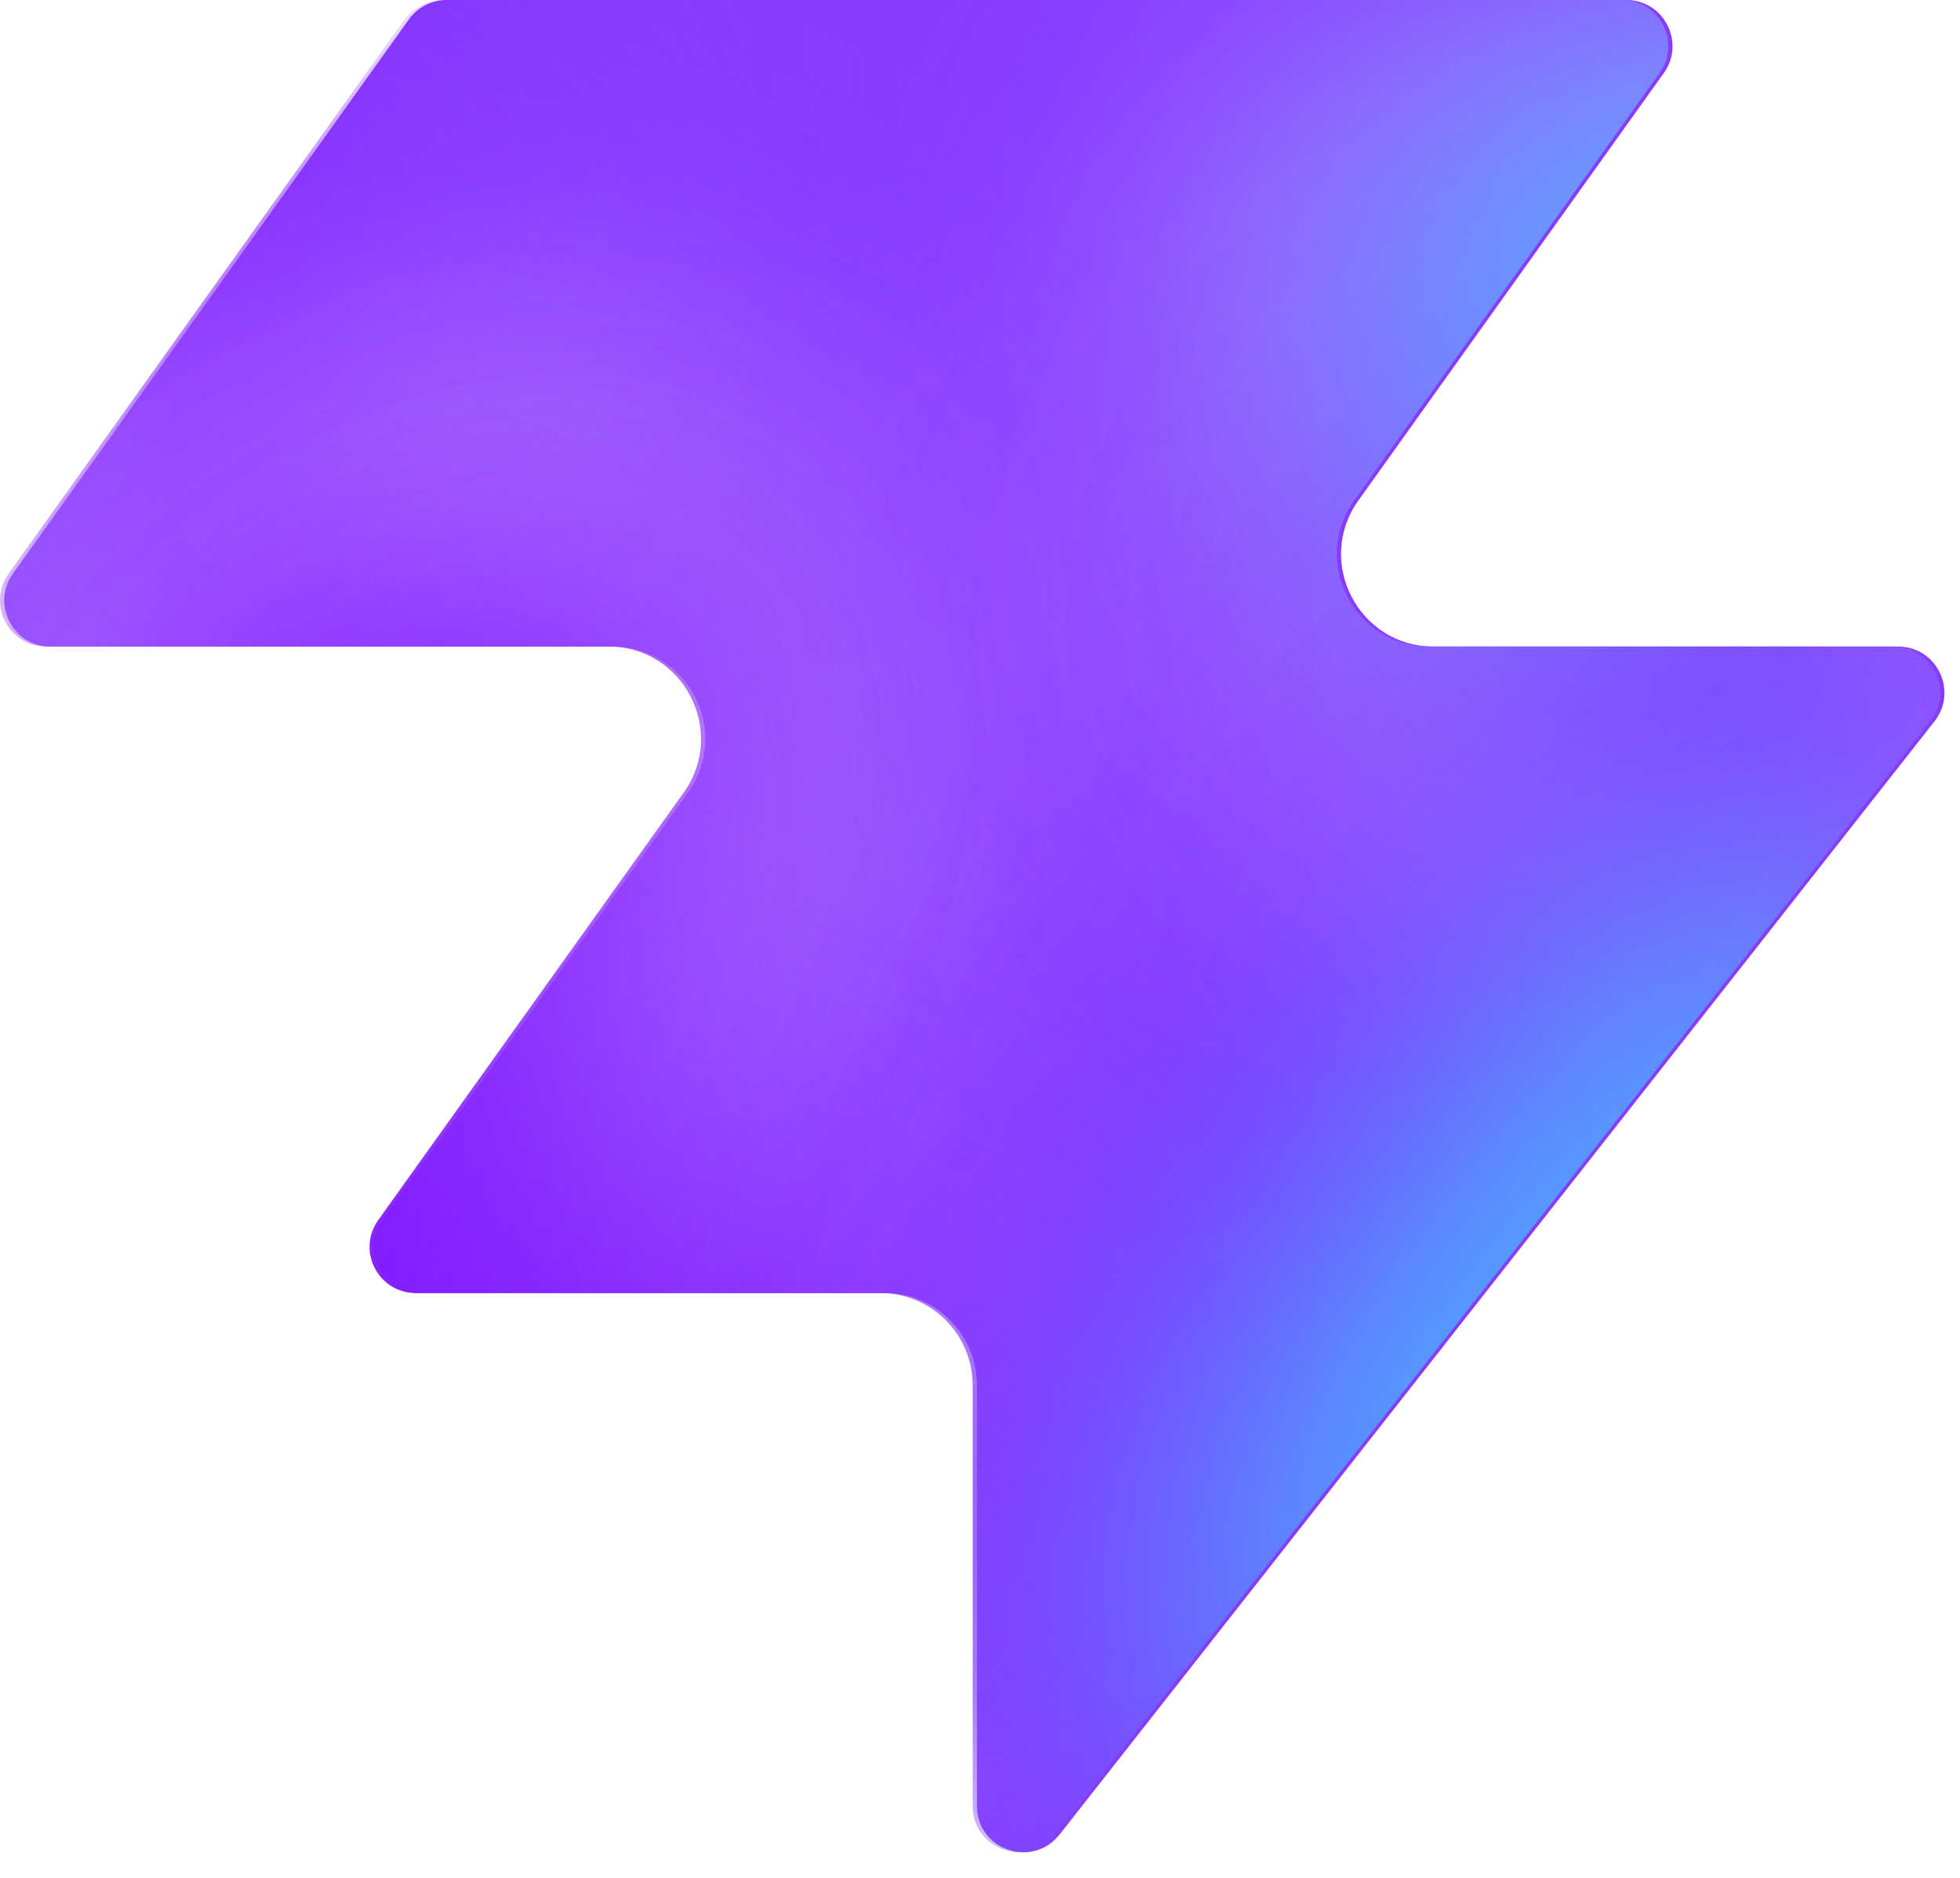
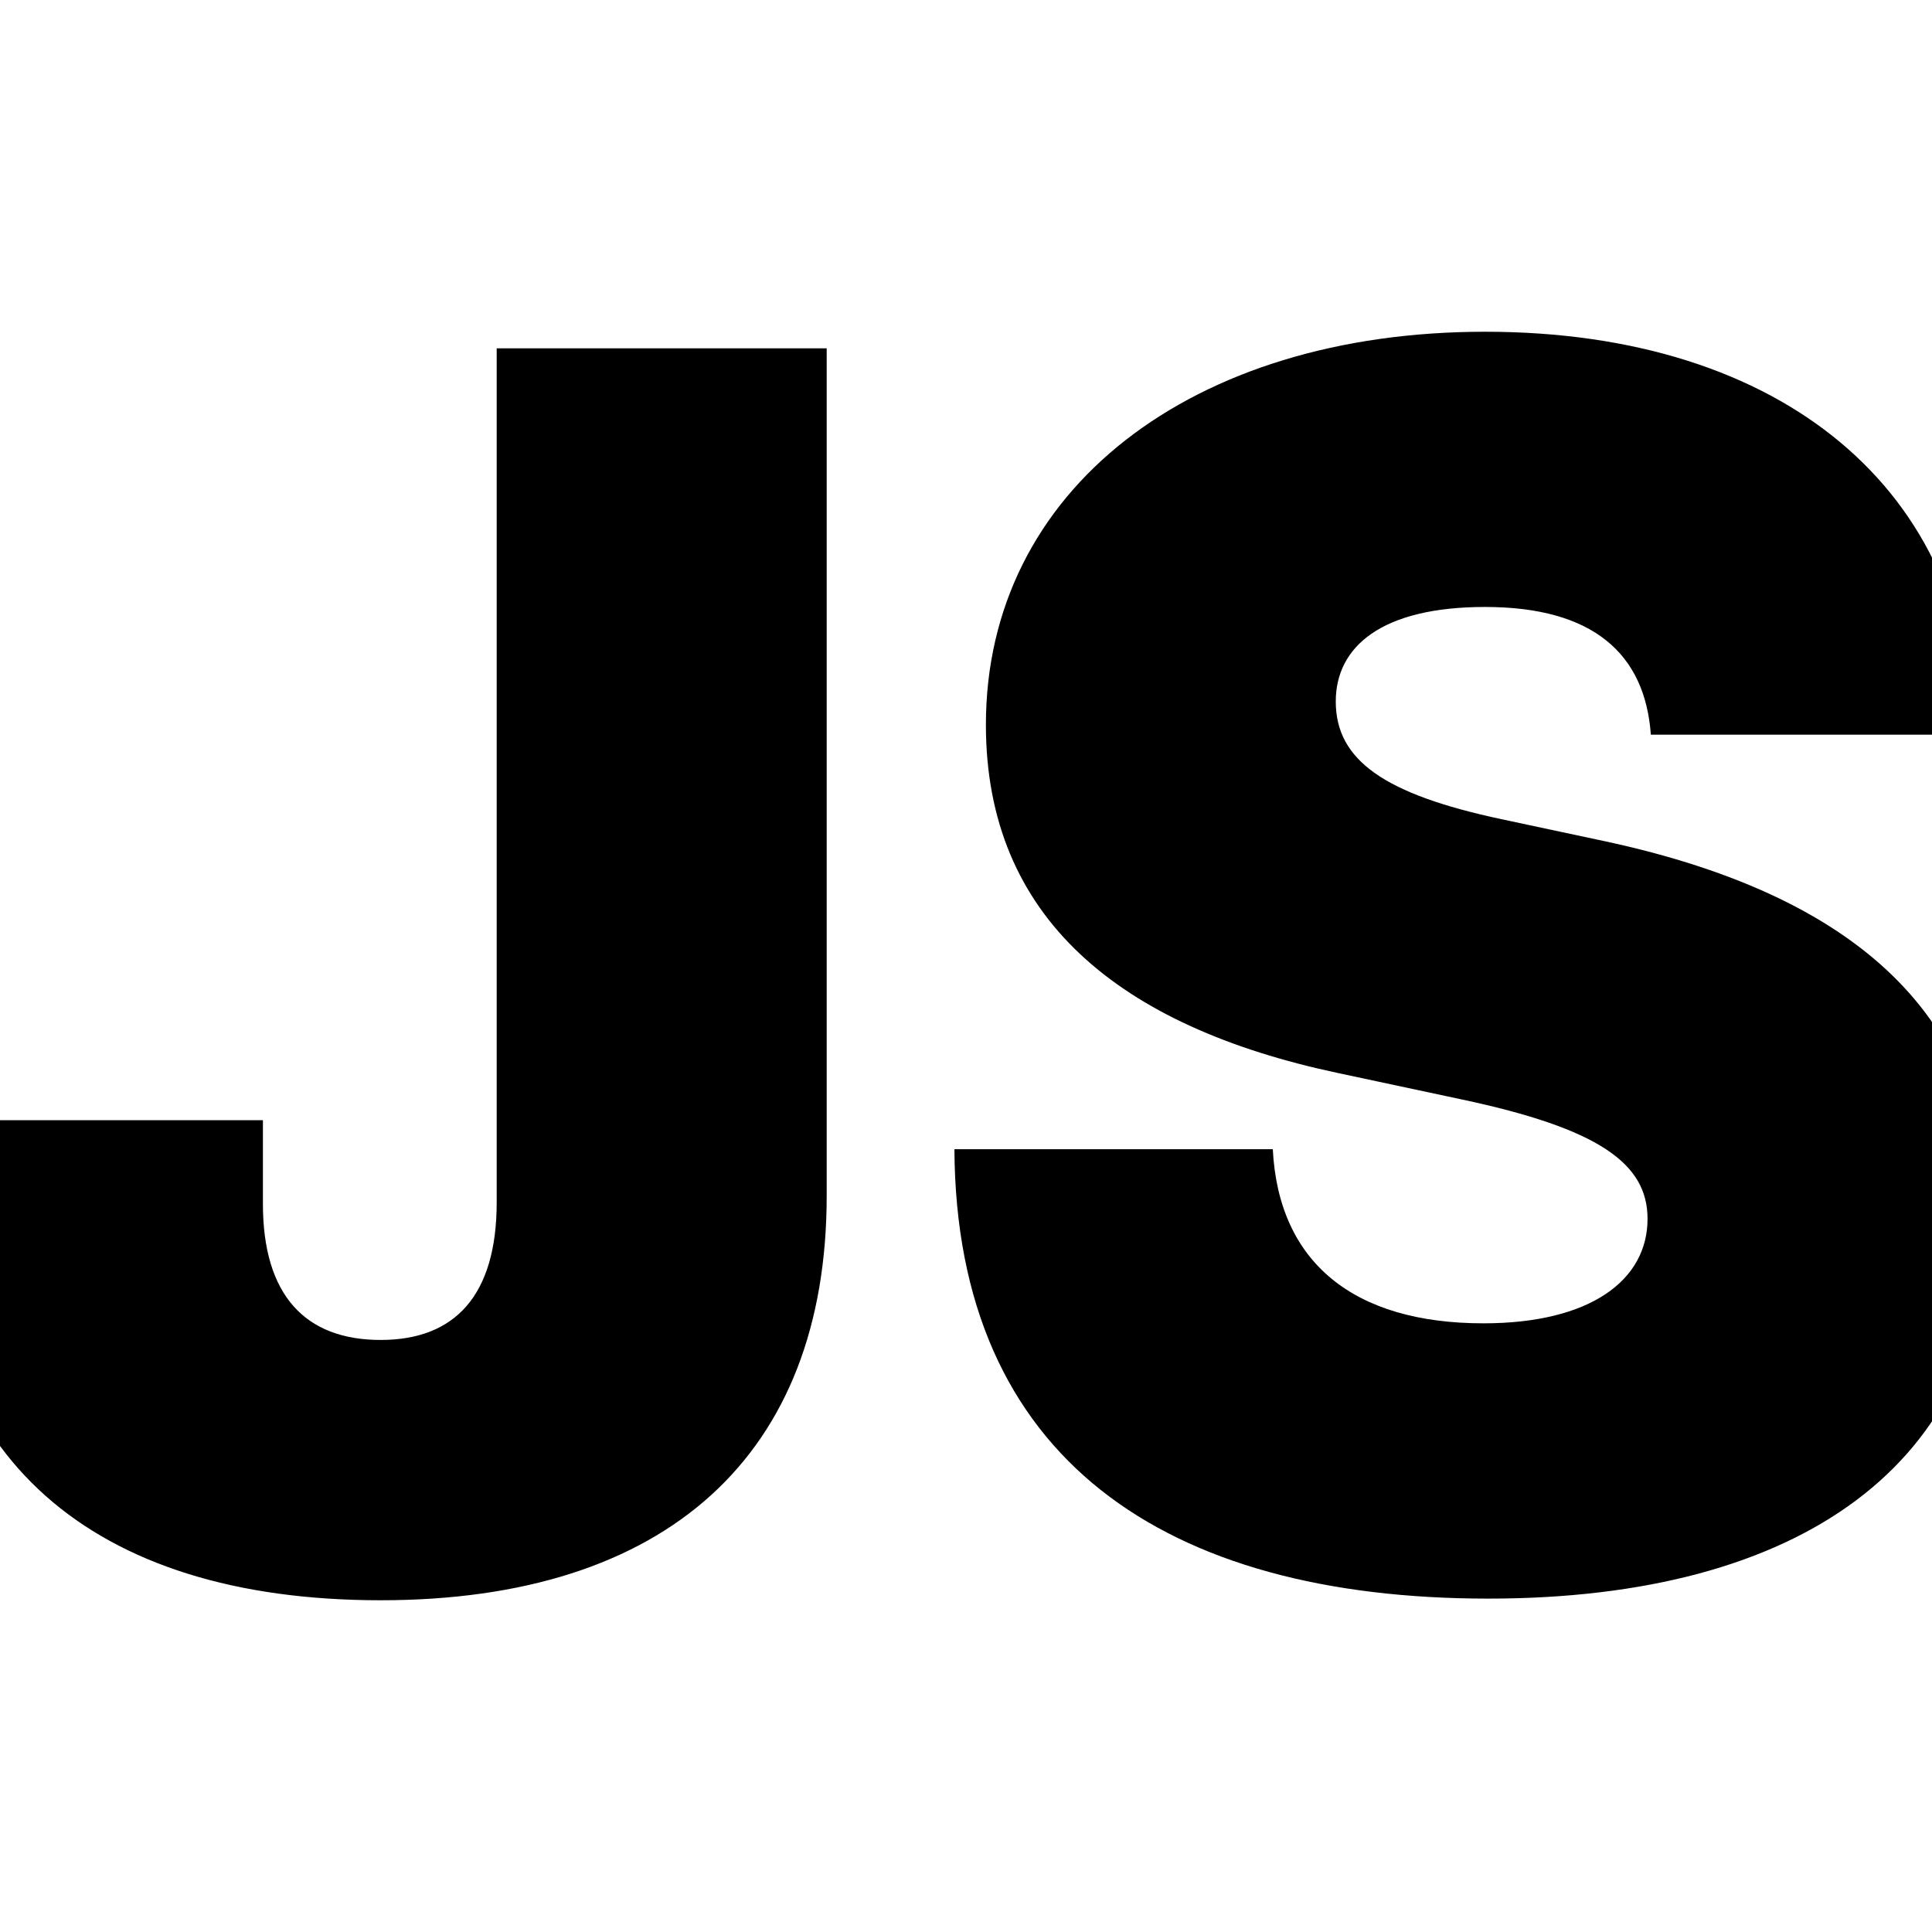
- <svg xmlns="http://www.w3.org/2000/svg" width="48" height="46" fill="none" viewBox="0 0 48 46">
-   <path fill="#863bff" d="M25.946 44.938c-.664.845-2.021.375-2.021-.698V33.937a2.26 2.26 0 0 0-2.262-2.262H10.287c-.92 0-1.456-1.04-.92-1.788l7.48-10.471c1.07-1.497 0-3.578-1.842-3.578H1.237c-.92 0-1.456-1.04-.92-1.788L10.013.474c.214-.297.556-.474.92-.474h28.894c.92 0 1.456 1.04.92 1.788l-7.48 10.471c-1.07 1.498 0 3.579 1.842 3.579h11.377c.943 0 1.473 1.088.89 1.83L25.947 44.94z" style="fill:#863bff;fill:color(display-p3 .525 .23 1);fill-opacity:1" />
-   <mask id="a" width="48" height="46" x="0" y="0" maskUnits="userSpaceOnUse" style="mask-type:alpha">
-     <path fill="#000" d="M25.842 44.938c-.664.844-2.021.375-2.021-.698V33.937a2.26 2.26 0 0 0-2.262-2.262H10.183c-.92 0-1.456-1.04-.92-1.788l7.48-10.471c1.07-1.498 0-3.579-1.842-3.579H1.133c-.92 0-1.456-1.04-.92-1.787L9.91.473c.214-.297.556-.474.92-.474h28.894c.92 0 1.456 1.04.92 1.788l-7.48 10.471c-1.07 1.498 0 3.578 1.842 3.578h11.377c.943 0 1.473 1.088.89 1.832L25.843 44.94z" style="fill:#000;fill-opacity:1" />
-   </mask>
-   <g mask="url(#a)">
-     <g filter="url(#b)">
-       <ellipse cx="5.508" cy="14.704" fill="#ede6ff" rx="5.508" ry="14.704" style="fill:#ede6ff;fill:color(display-p3 .927 .903 1);fill-opacity:1" transform="matrix(.00324 1 1 -.00324 -4.47 31.516)" />
-     </g>
-     <g filter="url(#c)">
-       <ellipse cx="10.399" cy="29.851" fill="#ede6ff" rx="10.399" ry="29.851" style="fill:#ede6ff;fill:color(display-p3 .927 .903 1);fill-opacity:1" transform="matrix(.00324 1 1 -.00324 -39.328 7.883)" />
-     </g>
-     <g filter="url(#d)">
-       <ellipse cx="5.508" cy="30.487" fill="#7e14ff" rx="5.508" ry="30.487" style="fill:#7e14ff;fill:color(display-p3 .492 .077 1);fill-opacity:1" transform="rotate(89.814 -25.913 -14.639)scale(1 -1)" />
-     </g>
-     <g filter="url(#e)">
-       <ellipse cx="5.508" cy="30.599" fill="#7e14ff" rx="5.508" ry="30.599" style="fill:#7e14ff;fill:color(display-p3 .492 .077 1);fill-opacity:1" transform="rotate(89.814 -32.644 -3.334)scale(1 -1)" />
-     </g>
-     <g filter="url(#f)">
-       <ellipse cx="5.508" cy="30.599" fill="#7e14ff" rx="5.508" ry="30.599" style="fill:#7e14ff;fill:color(display-p3 .492 .077 1);fill-opacity:1" transform="matrix(.00324 1 1 -.00324 -34.34 30.47)" />
-     </g>
-     <g filter="url(#g)">
-       <ellipse cx="14.072" cy="22.078" fill="#ede6ff" rx="14.072" ry="22.078" style="fill:#ede6ff;fill:color(display-p3 .927 .903 1);fill-opacity:1" transform="rotate(93.35 24.506 48.493)scale(-1 1)" />
-     </g>
-     <g filter="url(#h)">
-       <ellipse cx="3.47" cy="21.501" fill="#7e14ff" rx="3.47" ry="21.501" style="fill:#7e14ff;fill:color(display-p3 .492 .077 1);fill-opacity:1" transform="rotate(89.009 28.708 47.59)scale(-1 1)" />
-     </g>
-     <g filter="url(#i)">
-       <ellipse cx="3.47" cy="21.501" fill="#7e14ff" rx="3.47" ry="21.501" style="fill:#7e14ff;fill:color(display-p3 .492 .077 1);fill-opacity:1" transform="rotate(89.009 28.708 47.59)scale(-1 1)" />
-     </g>
-     <g filter="url(#j)">
-       <ellipse cx=".387" cy="8.972" fill="#7e14ff" rx="4.407" ry="29.108" style="fill:#7e14ff;fill:color(display-p3 .492 .077 1);fill-opacity:1" transform="rotate(39.51 .387 8.972)" />
-     </g>
-     <g filter="url(#k)">
-       <ellipse cx="47.523" cy="-6.092" fill="#7e14ff" rx="4.407" ry="29.108" style="fill:#7e14ff;fill:color(display-p3 .492 .077 1);fill-opacity:1" transform="rotate(37.892 47.523 -6.092)" />
-     </g>
-     <g filter="url(#l)">
-       <ellipse cx="41.412" cy="6.333" fill="#47bfff" rx="5.971" ry="9.665" style="fill:#47bfff;fill:color(display-p3 .28 .748 1);fill-opacity:1" transform="rotate(37.892 41.412 6.333)" />
-     </g>
-     <g filter="url(#m)">
-       <ellipse cx="-1.879" cy="38.332" fill="#7e14ff" rx="4.407" ry="29.108" style="fill:#7e14ff;fill:color(display-p3 .492 .077 1);fill-opacity:1" transform="rotate(37.892 -1.88 38.332)" />
-     </g>
-     <g filter="url(#n)">
-       <ellipse cx="-1.879" cy="38.332" fill="#7e14ff" rx="4.407" ry="29.108" style="fill:#7e14ff;fill:color(display-p3 .492 .077 1);fill-opacity:1" transform="rotate(37.892 -1.88 38.332)" />
-     </g>
-     <g filter="url(#o)">
-       <ellipse cx="35.651" cy="29.907" fill="#7e14ff" rx="4.407" ry="29.108" style="fill:#7e14ff;fill:color(display-p3 .492 .077 1);fill-opacity:1" transform="rotate(37.892 35.651 29.907)" />
-     </g>
-     <g filter="url(#p)">
-       <ellipse cx="38.418" cy="32.4" fill="#47bfff" rx="5.971" ry="15.297" style="fill:#47bfff;fill:color(display-p3 .28 .748 1);fill-opacity:1" transform="rotate(37.892 38.418 32.4)" />
-     </g>
-   </g>
-   <defs>
-     <filter id="b" width="60.045" height="41.654" x="-19.77" y="16.149" color-interpolation-filters="sRGB" filterUnits="userSpaceOnUse">
-       <feFlood flood-opacity="0" result="BackgroundImageFix" />
-       <feBlend in="SourceGraphic" in2="BackgroundImageFix" result="shape" />
-       <feGaussianBlur result="effect1_foregroundBlur_2002_17158" stdDeviation="7.659" />
-     </filter>
-     <filter id="c" width="90.34" height="51.437" x="-54.613" y="-7.533" color-interpolation-filters="sRGB" filterUnits="userSpaceOnUse">
-       <feFlood flood-opacity="0" result="BackgroundImageFix" />
-       <feBlend in="SourceGraphic" in2="BackgroundImageFix" result="shape" />
-       <feGaussianBlur result="effect1_foregroundBlur_2002_17158" stdDeviation="7.659" />
-     </filter>
-     <filter id="d" width="79.355" height="29.4" x="-49.64" y="2.03" color-interpolation-filters="sRGB" filterUnits="userSpaceOnUse">
-       <feFlood flood-opacity="0" result="BackgroundImageFix" />
-       <feBlend in="SourceGraphic" in2="BackgroundImageFix" result="shape" />
-       <feGaussianBlur result="effect1_foregroundBlur_2002_17158" stdDeviation="4.596" />
-     </filter>
-     <filter id="e" width="79.579" height="29.4" x="-45.045" y="20.029" color-interpolation-filters="sRGB" filterUnits="userSpaceOnUse">
-       <feFlood flood-opacity="0" result="BackgroundImageFix" />
-       <feBlend in="SourceGraphic" in2="BackgroundImageFix" result="shape" />
-       <feGaussianBlur result="effect1_foregroundBlur_2002_17158" stdDeviation="4.596" />
-     </filter>
-     <filter id="f" width="79.579" height="29.4" x="-43.513" y="21.178" color-interpolation-filters="sRGB" filterUnits="userSpaceOnUse">
-       <feFlood flood-opacity="0" result="BackgroundImageFix" />
-       <feBlend in="SourceGraphic" in2="BackgroundImageFix" result="shape" />
-       <feGaussianBlur result="effect1_foregroundBlur_2002_17158" stdDeviation="4.596" />
-     </filter>
-     <filter id="g" width="74.749" height="58.852" x="15.756" y="-17.901" color-interpolation-filters="sRGB" filterUnits="userSpaceOnUse">
-       <feFlood flood-opacity="0" result="BackgroundImageFix" />
-       <feBlend in="SourceGraphic" in2="BackgroundImageFix" result="shape" />
-       <feGaussianBlur result="effect1_foregroundBlur_2002_17158" stdDeviation="7.659" />
-     </filter>
-     <filter id="h" width="61.377" height="25.362" x="23.548" y="2.284" color-interpolation-filters="sRGB" filterUnits="userSpaceOnUse">
-       <feFlood flood-opacity="0" result="BackgroundImageFix" />
-       <feBlend in="SourceGraphic" in2="BackgroundImageFix" result="shape" />
-       <feGaussianBlur result="effect1_foregroundBlur_2002_17158" stdDeviation="4.596" />
-     </filter>
-     <filter id="i" width="61.377" height="25.362" x="23.548" y="2.284" color-interpolation-filters="sRGB" filterUnits="userSpaceOnUse">
-       <feFlood flood-opacity="0" result="BackgroundImageFix" />
-       <feBlend in="SourceGraphic" in2="BackgroundImageFix" result="shape" />
-       <feGaussianBlur result="effect1_foregroundBlur_2002_17158" stdDeviation="4.596" />
-     </filter>
-     <filter id="j" width="56.045" height="63.649" x="-27.636" y="-22.853" color-interpolation-filters="sRGB" filterUnits="userSpaceOnUse">
-       <feFlood flood-opacity="0" result="BackgroundImageFix" />
-       <feBlend in="SourceGraphic" in2="BackgroundImageFix" result="shape" />
-       <feGaussianBlur result="effect1_foregroundBlur_2002_17158" stdDeviation="4.596" />
-     </filter>
-     <filter id="k" width="54.814" height="64.646" x="20.116" y="-38.415" color-interpolation-filters="sRGB" filterUnits="userSpaceOnUse">
-       <feFlood flood-opacity="0" result="BackgroundImageFix" />
-       <feBlend in="SourceGraphic" in2="BackgroundImageFix" result="shape" />
-       <feGaussianBlur result="effect1_foregroundBlur_2002_17158" stdDeviation="4.596" />
-     </filter>
-     <filter id="l" width="33.541" height="35.313" x="24.641" y="-11.323" color-interpolation-filters="sRGB" filterUnits="userSpaceOnUse">
-       <feFlood flood-opacity="0" result="BackgroundImageFix" />
-       <feBlend in="SourceGraphic" in2="BackgroundImageFix" result="shape" />
-       <feGaussianBlur result="effect1_foregroundBlur_2002_17158" stdDeviation="4.596" />
-     </filter>
-     <filter id="m" width="54.814" height="64.646" x="-29.286" y="6.009" color-interpolation-filters="sRGB" filterUnits="userSpaceOnUse">
-       <feFlood flood-opacity="0" result="BackgroundImageFix" />
-       <feBlend in="SourceGraphic" in2="BackgroundImageFix" result="shape" />
-       <feGaussianBlur result="effect1_foregroundBlur_2002_17158" stdDeviation="4.596" />
-     </filter>
-     <filter id="n" width="54.814" height="64.646" x="-29.286" y="6.009" color-interpolation-filters="sRGB" filterUnits="userSpaceOnUse">
-       <feFlood flood-opacity="0" result="BackgroundImageFix" />
-       <feBlend in="SourceGraphic" in2="BackgroundImageFix" result="shape" />
-       <feGaussianBlur result="effect1_foregroundBlur_2002_17158" stdDeviation="4.596" />
-     </filter>
-     <filter id="o" width="54.814" height="64.646" x="8.244" y="-2.416" color-interpolation-filters="sRGB" filterUnits="userSpaceOnUse">
-       <feFlood flood-opacity="0" result="BackgroundImageFix" />
-       <feBlend in="SourceGraphic" in2="BackgroundImageFix" result="shape" />
-       <feGaussianBlur result="effect1_foregroundBlur_2002_17158" stdDeviation="4.596" />
-     </filter>
-     <filter id="p" width="39.409" height="43.623" x="18.713" y="10.588" color-interpolation-filters="sRGB" filterUnits="userSpaceOnUse">
-       <feFlood flood-opacity="0" result="BackgroundImageFix" />
-       <feBlend in="SourceGraphic" in2="BackgroundImageFix" result="shape" />
-       <feGaussianBlur result="effect1_foregroundBlur_2002_17158" stdDeviation="4.596" />
-     </filter>
-   </defs>
+ <svg xmlns="http://www.w3.org/2000/svg" viewBox="0 0 512 512" width="100%" height="100%">
+   <text x="50%" y="50%" dominant-baseline="central" text-anchor="middle" font-family="'Plus Jakarta Sans', 'Inter', system-ui, sans-serif" font-size="450" font-weight="900">
+     JS
+   </text>
</svg>
